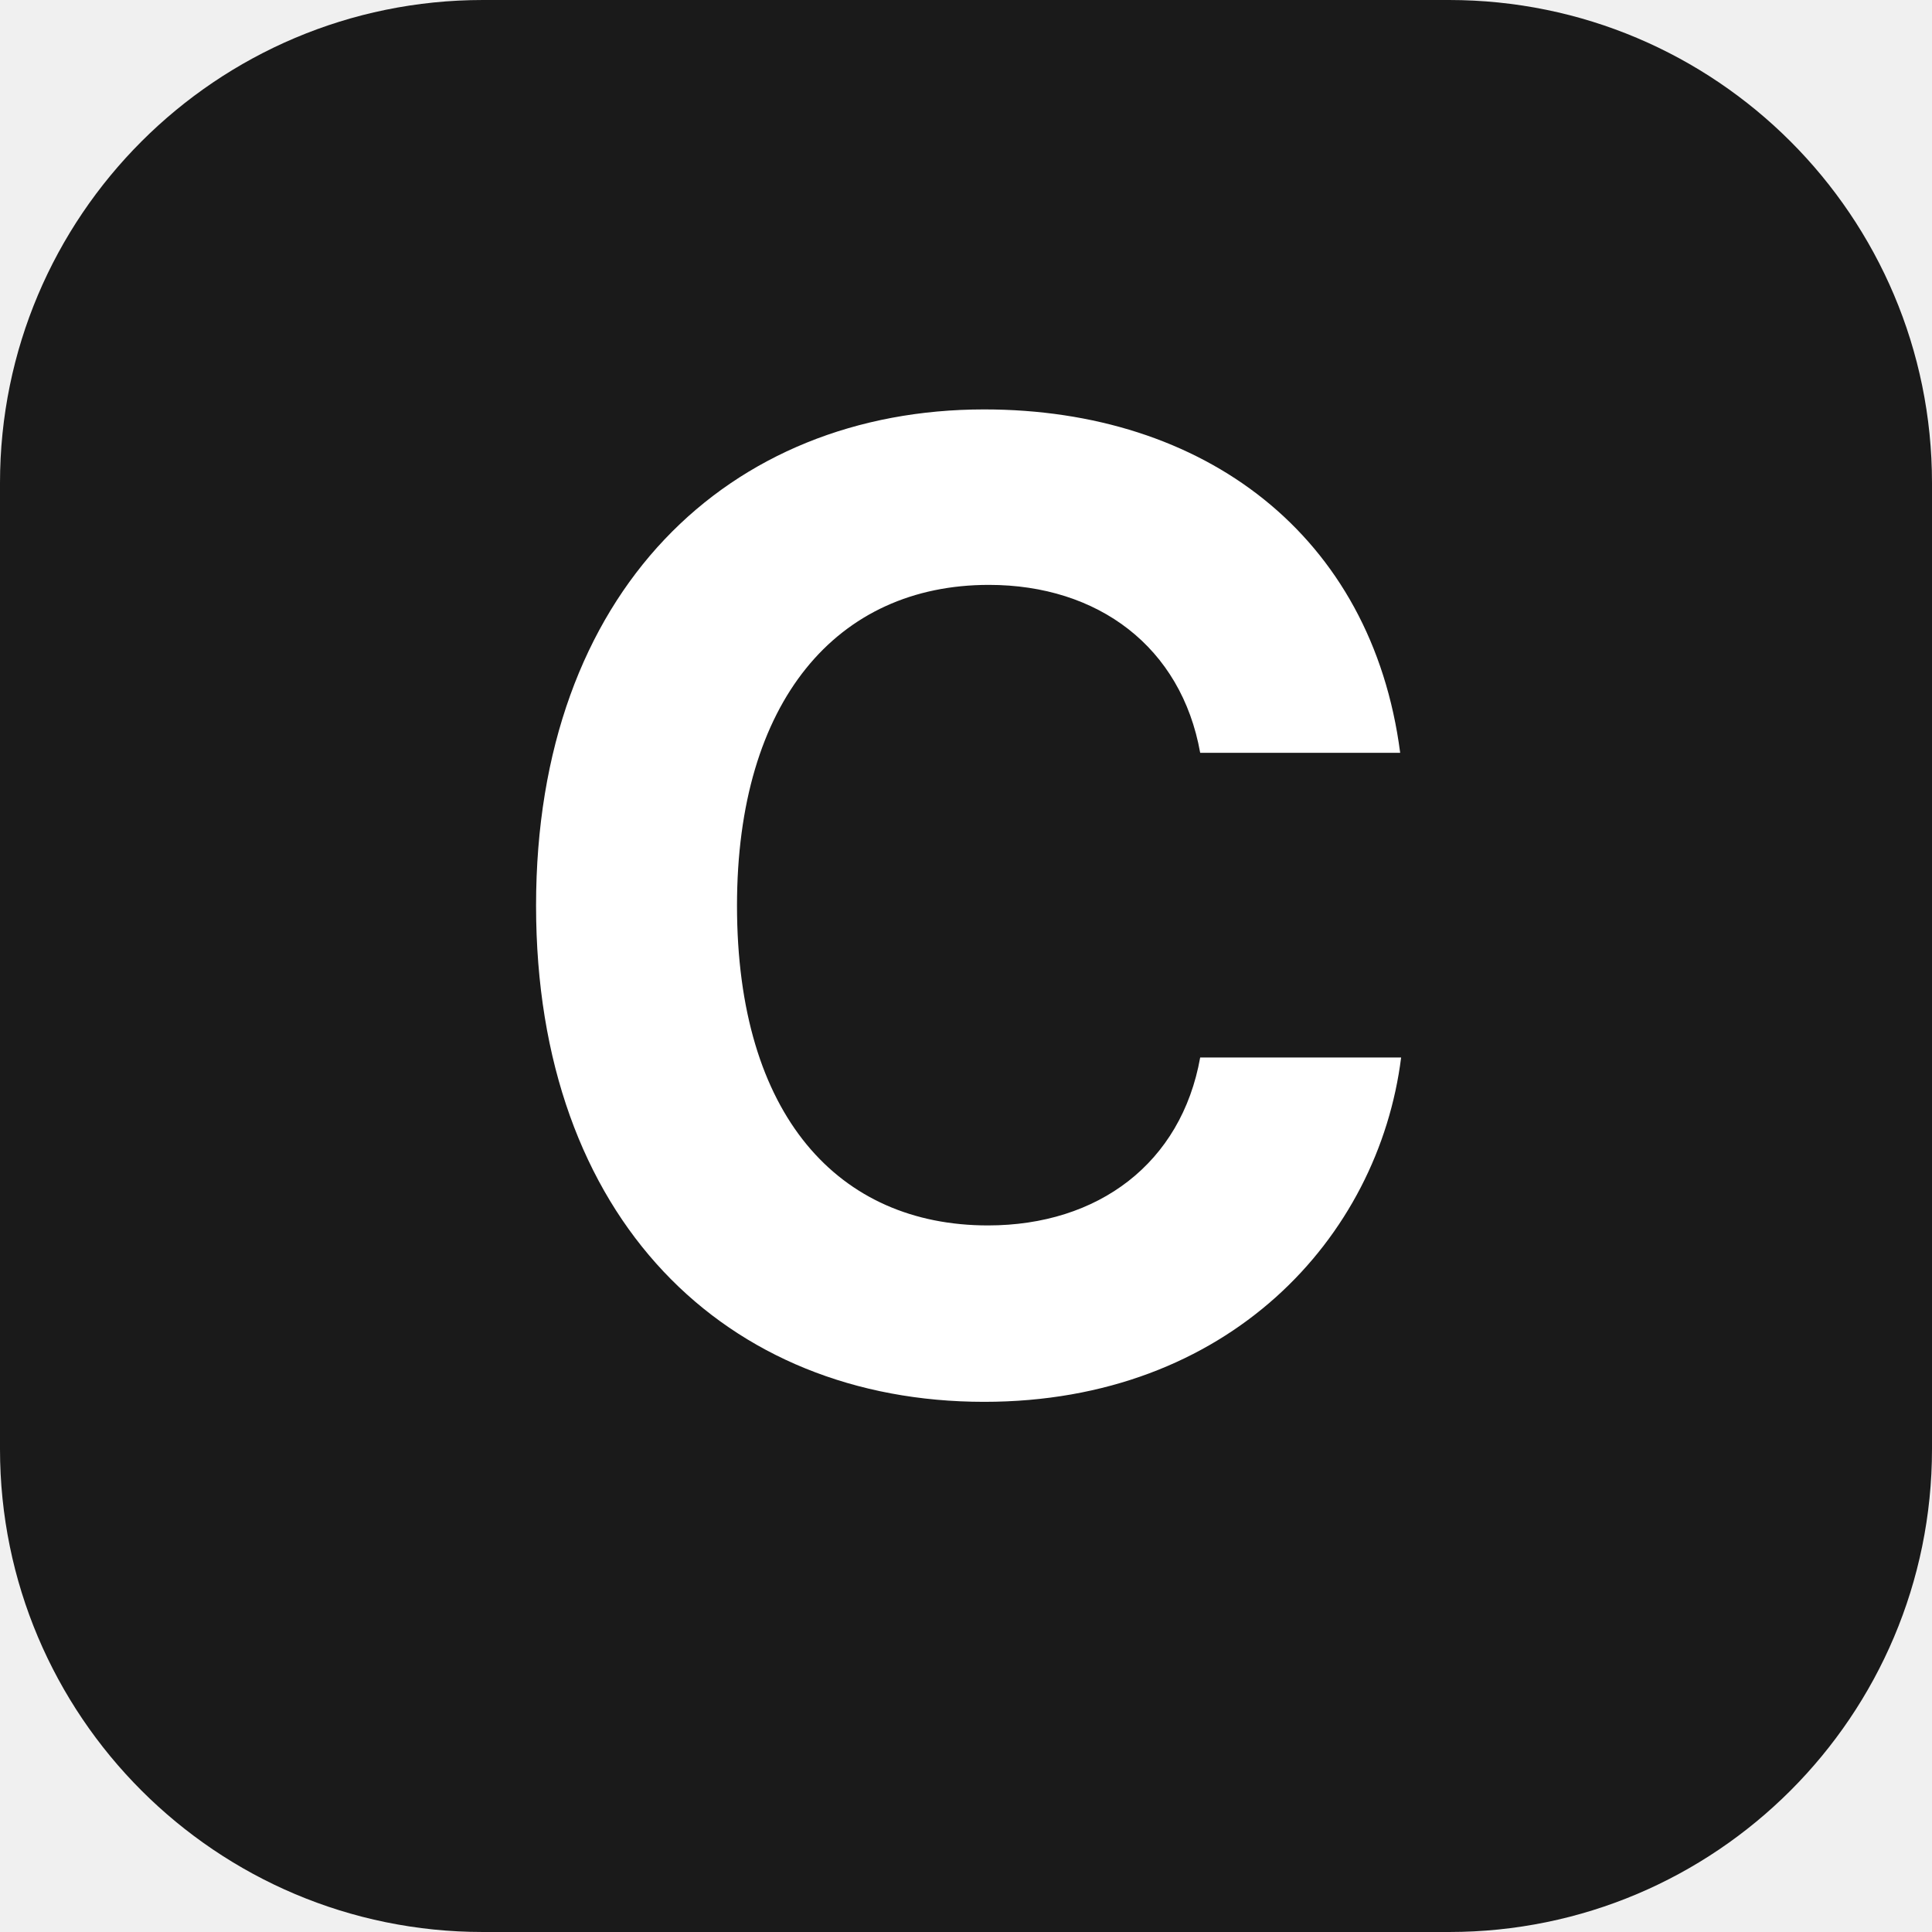
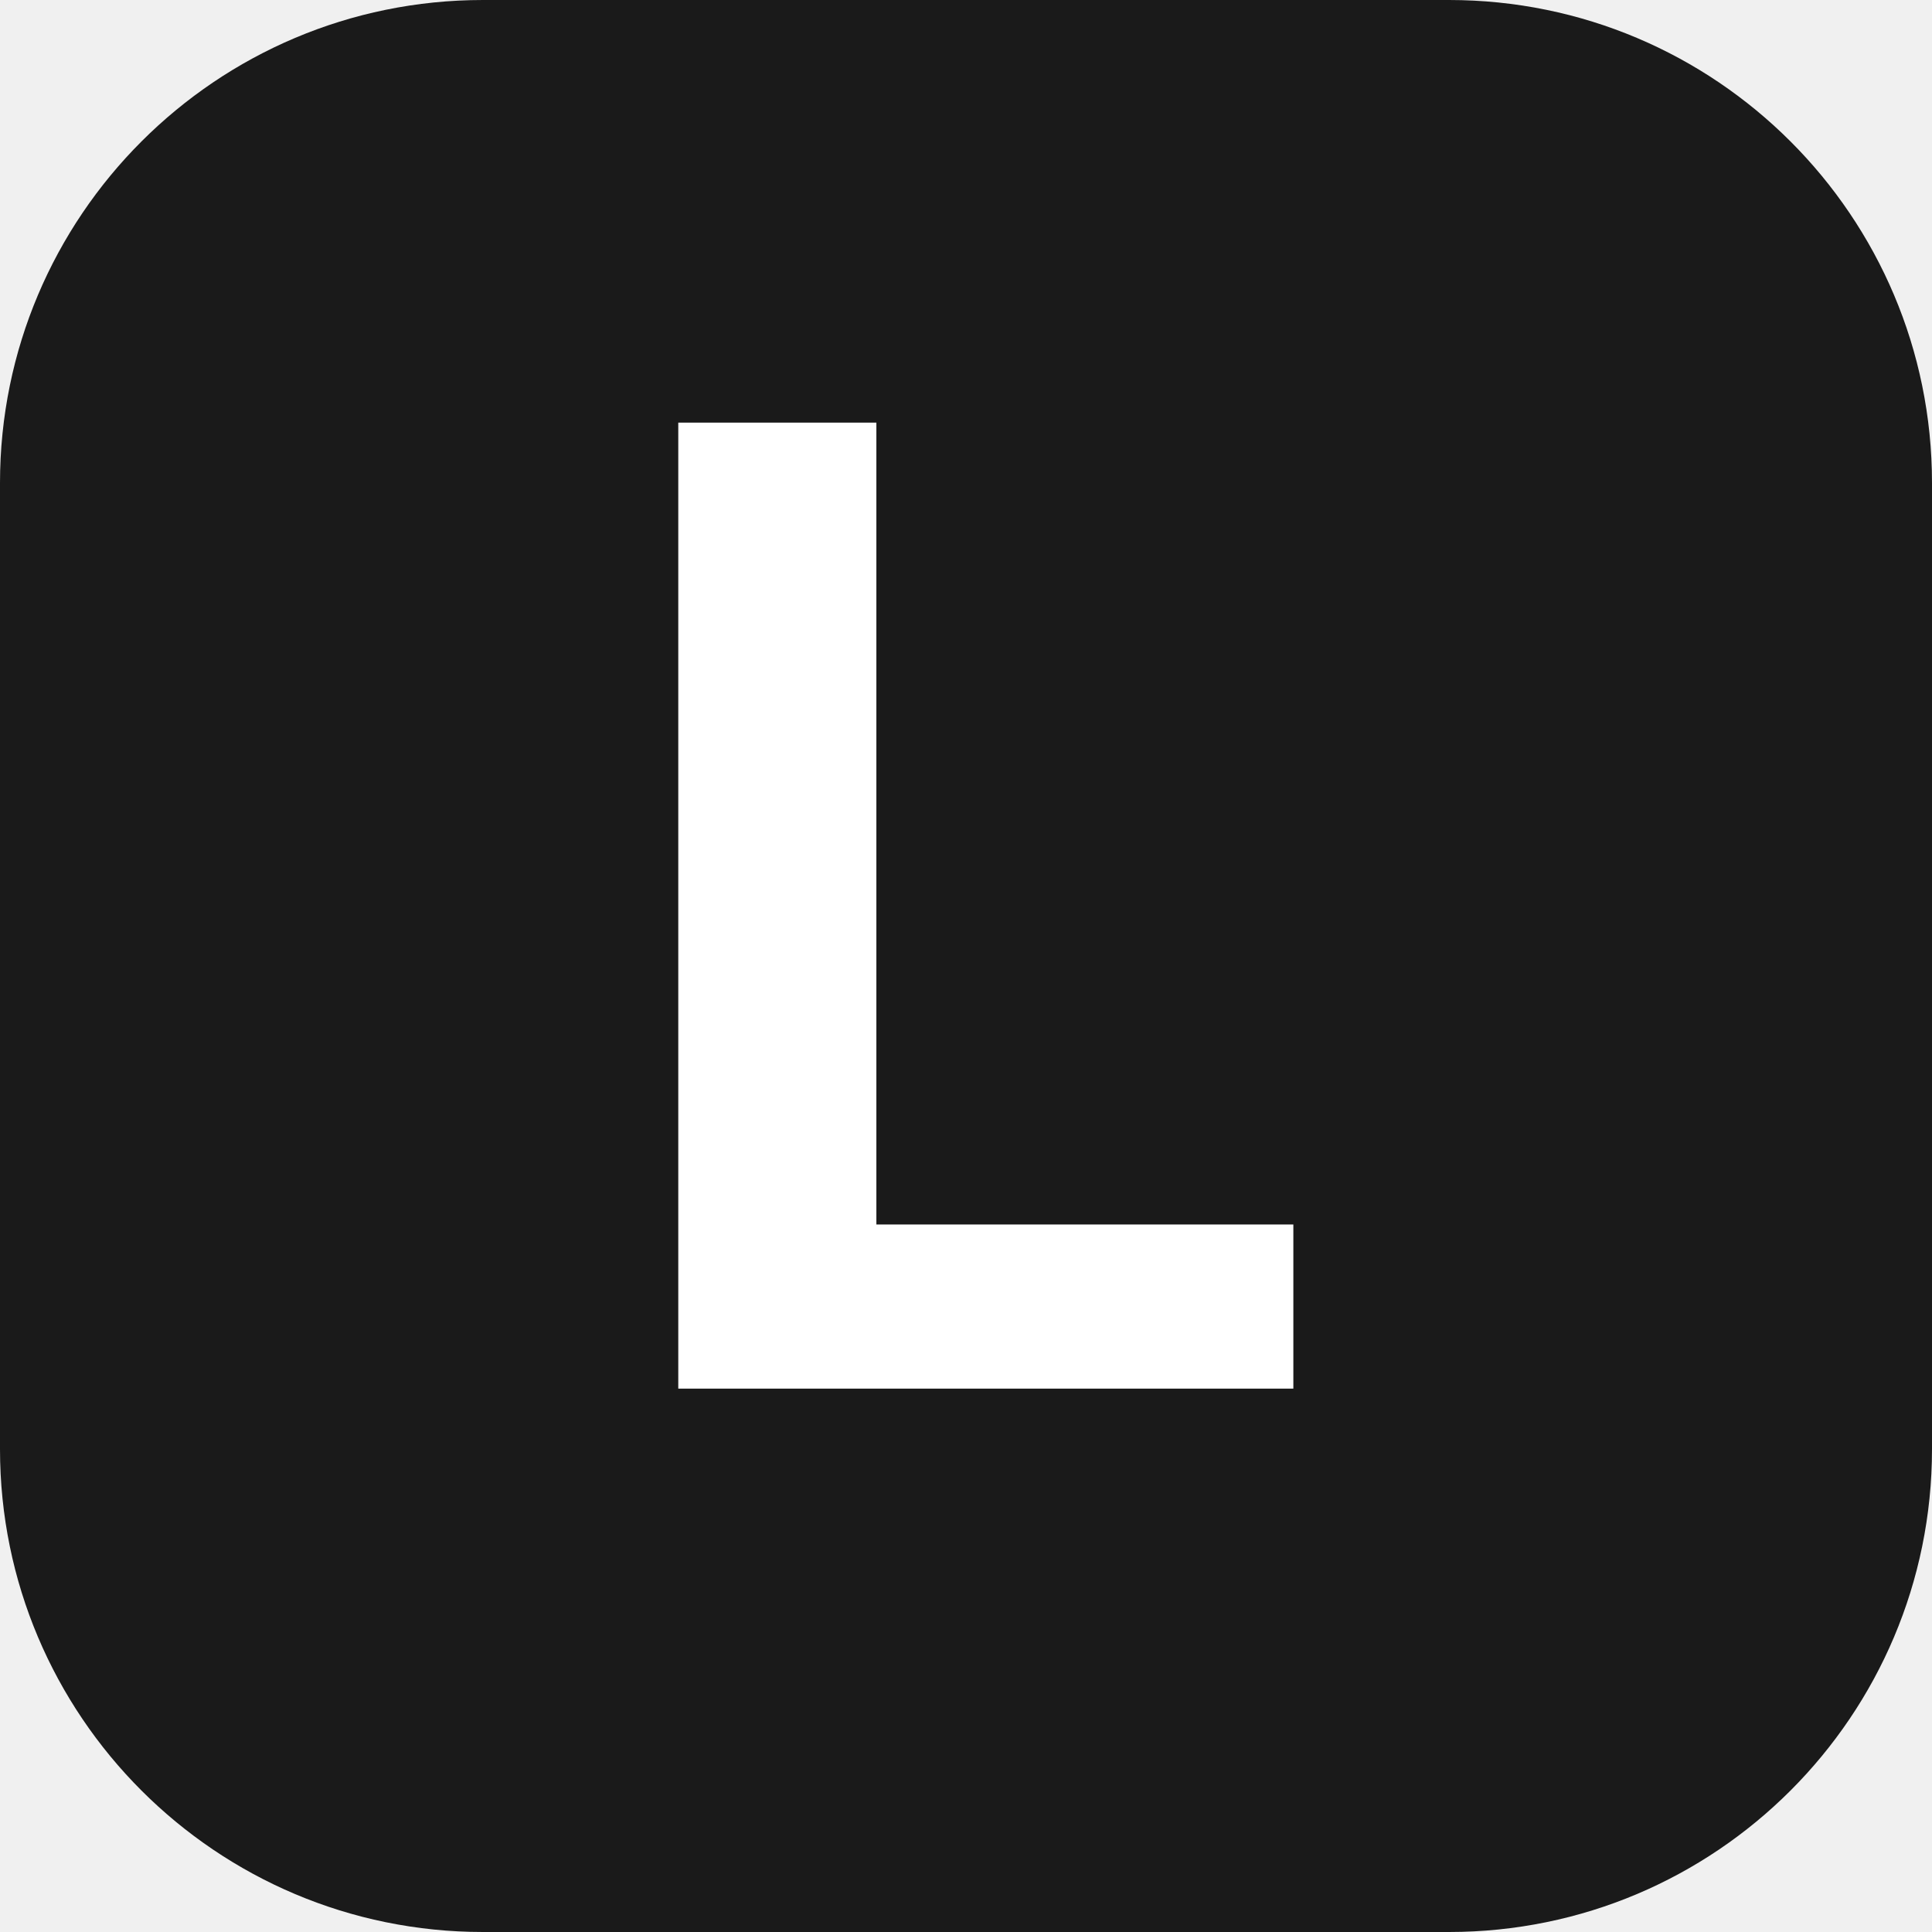
<svg xmlns="http://www.w3.org/2000/svg" viewBox="0 0 32 32">
  <rect width="32" height="32" rx="8" fill="#1a1a1a" />
-   <text x="16" y="23" font-family="system-ui, -apple-system, sans-serif" font-size="22" font-weight="700" fill="white" text-anchor="middle">C</text>
+   <text x="16" y="23" font-family="system-ui, -apple-system, sans-serif" font-size="22" font-weight="700" fill="white" text-anchor="middle">L</text>
</svg>
